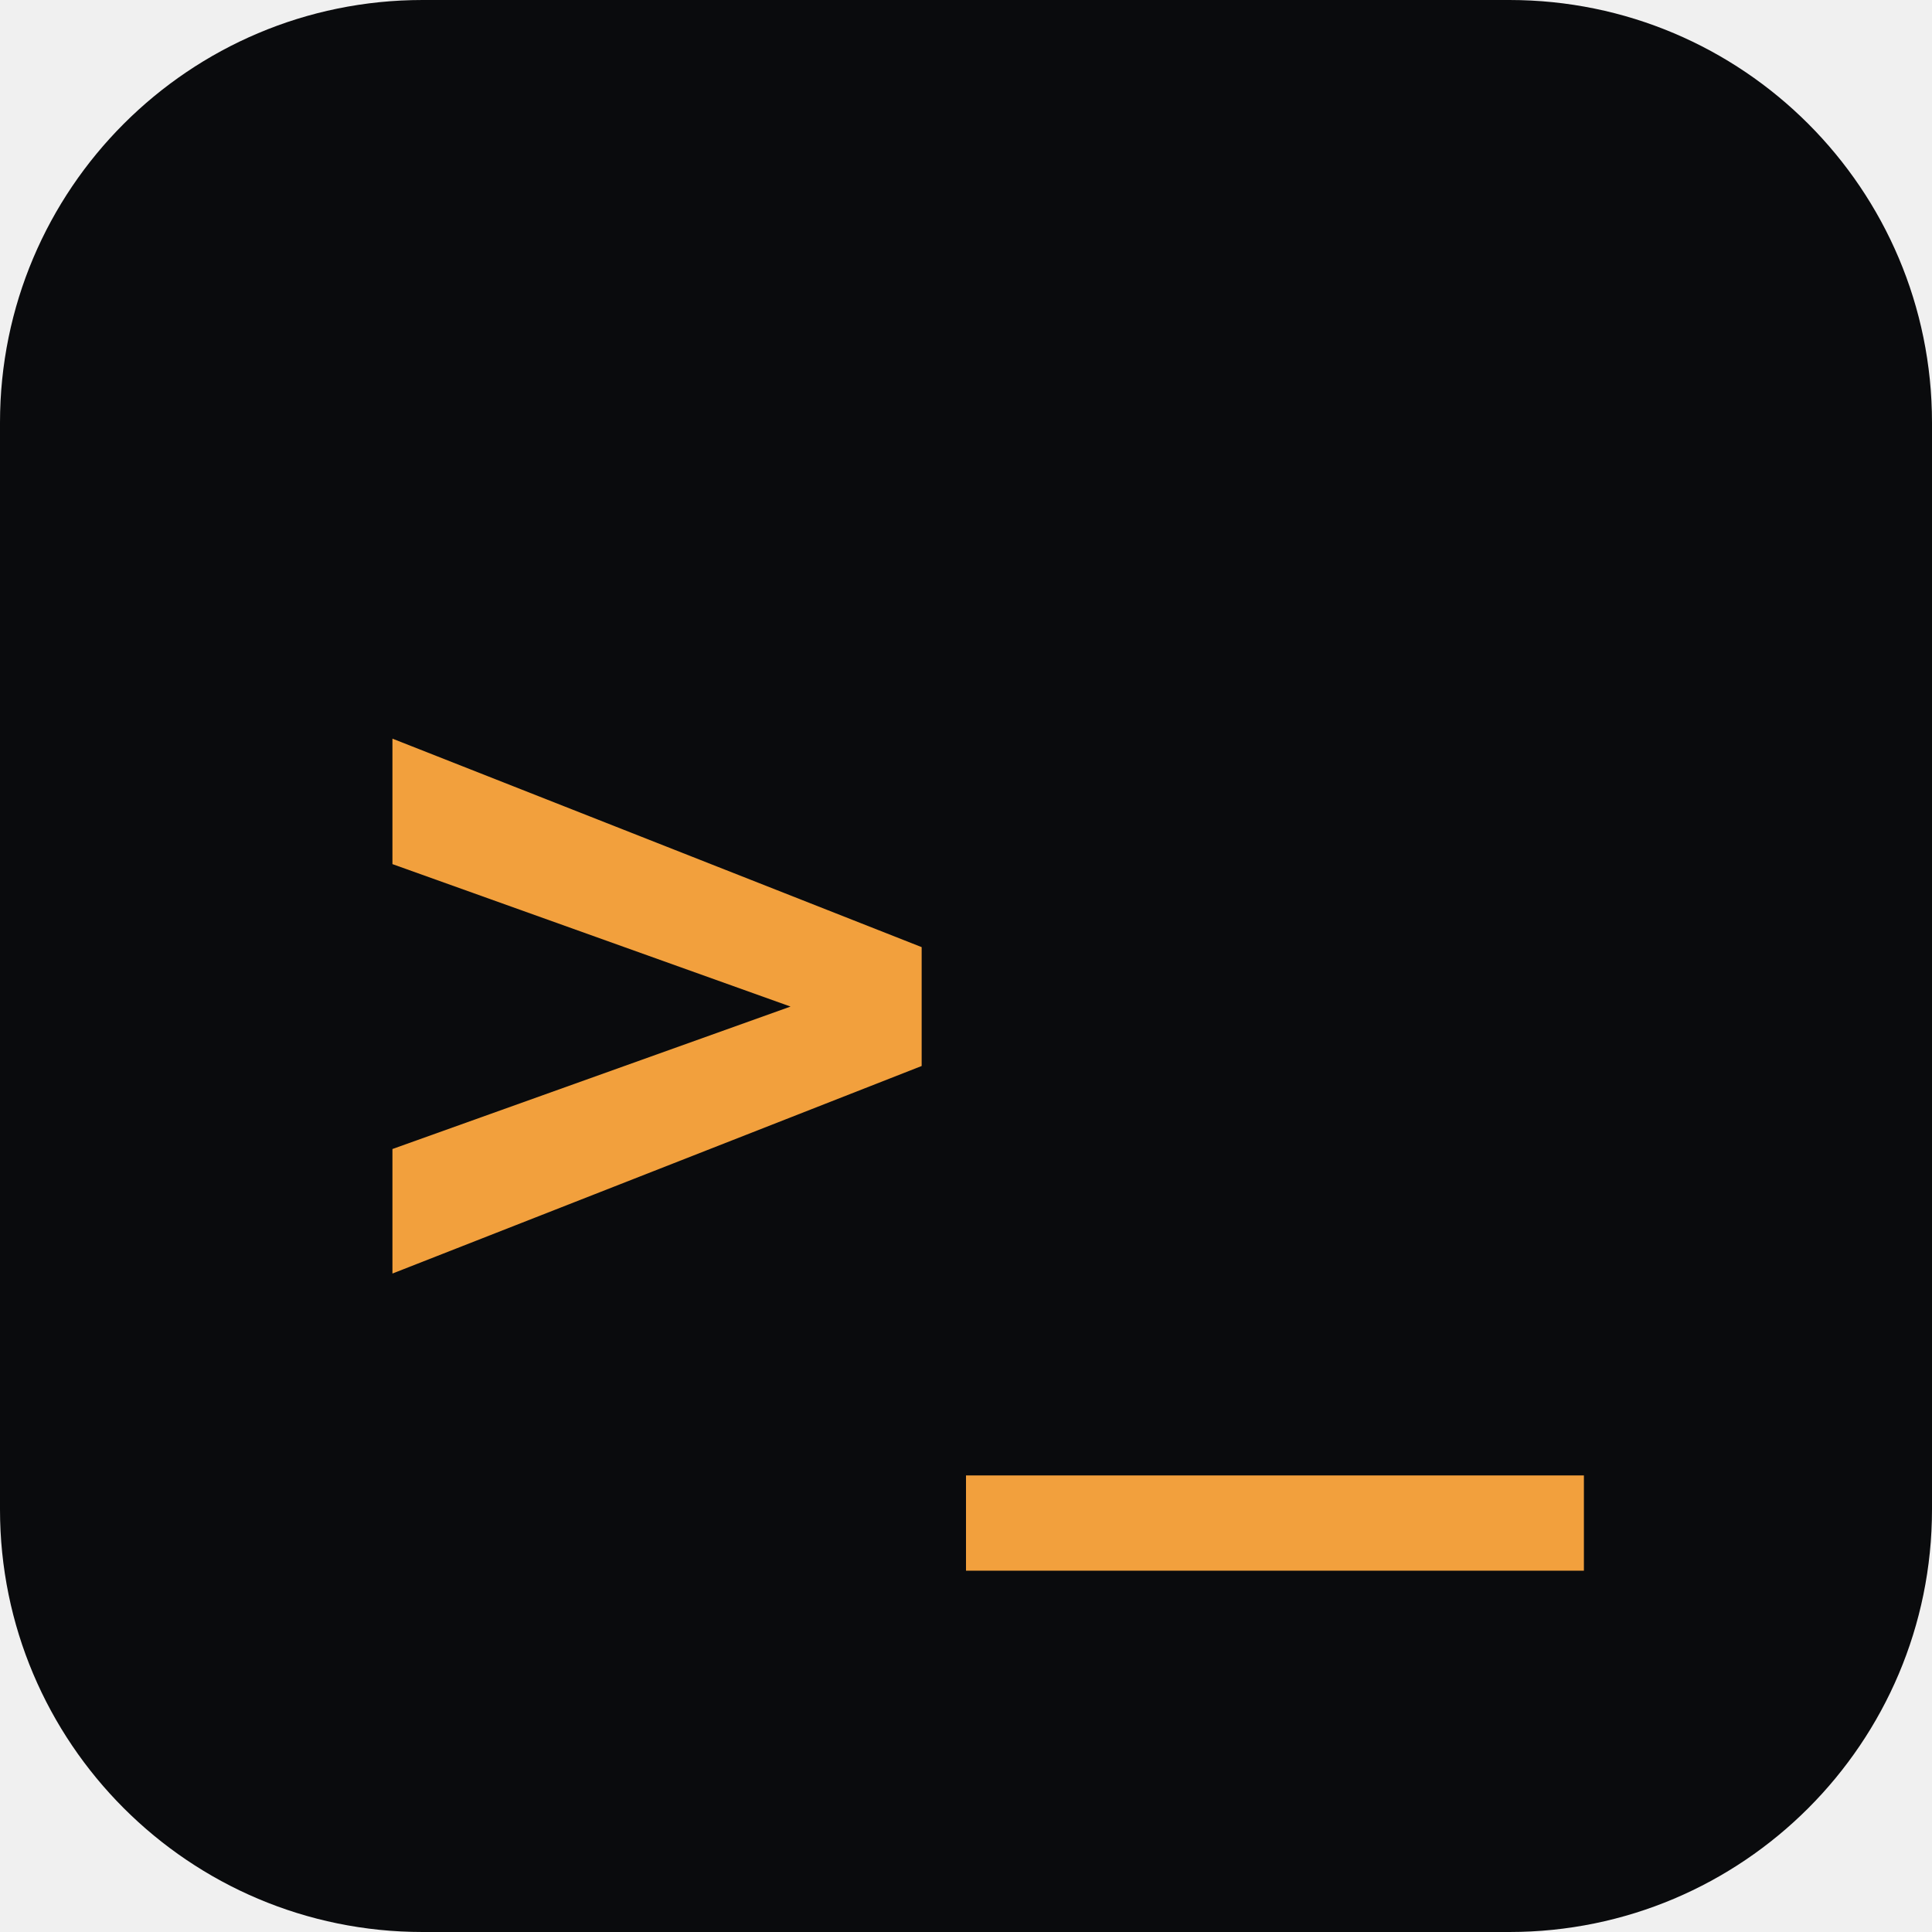
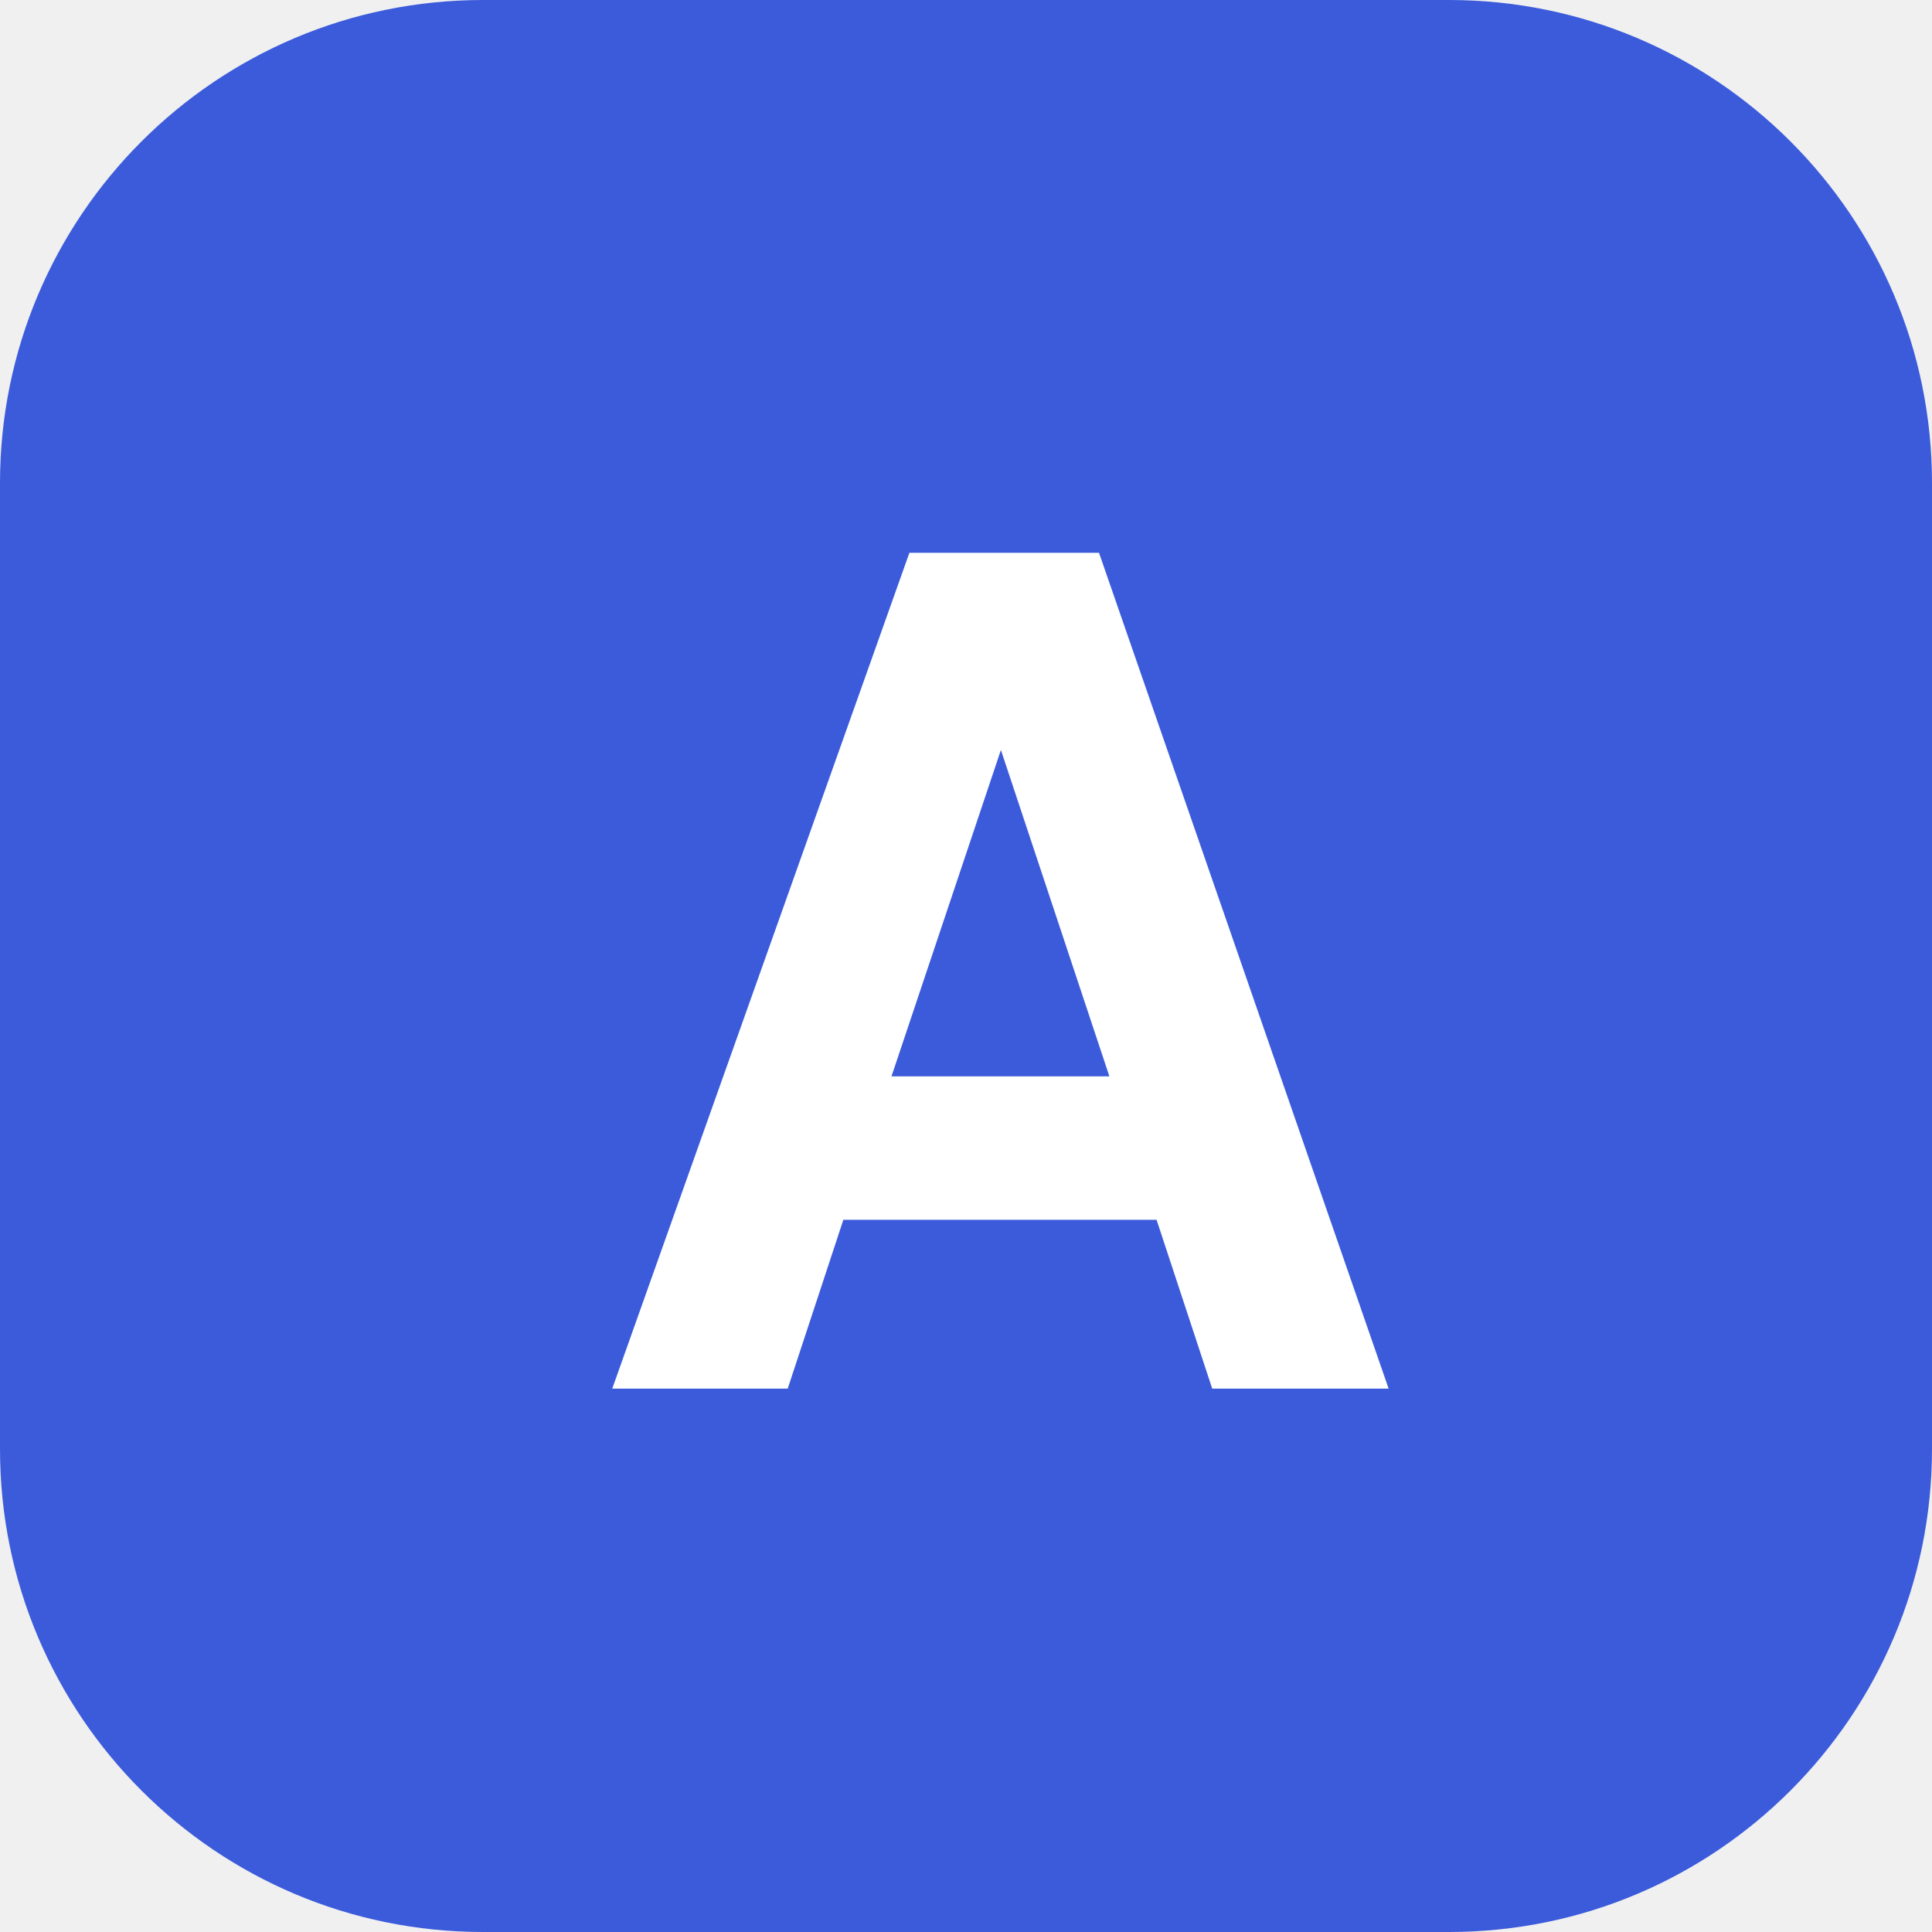
<svg xmlns="http://www.w3.org/2000/svg" viewBox="0 0 32 32">
-   <rect width="32" height="32" rx="7" fill="#0a0b0d" />
-   <text x="16" y="22" font-family="ui-monospace, Menlo, Consolas, monospace" font-size="17" font-weight="600" fill="#f2a03d" text-anchor="middle">&gt;_</text>
+   <rect width="32" height="32" rx="8" fill="#3b5bdb" />
+   <text x="16.5" y="23" font-family="-apple-system, 'Segoe UI', Helvetica, Arial, sans-serif" font-size="19" font-weight="700" fill="#ffffff" text-anchor="middle">A</text>
</svg>
